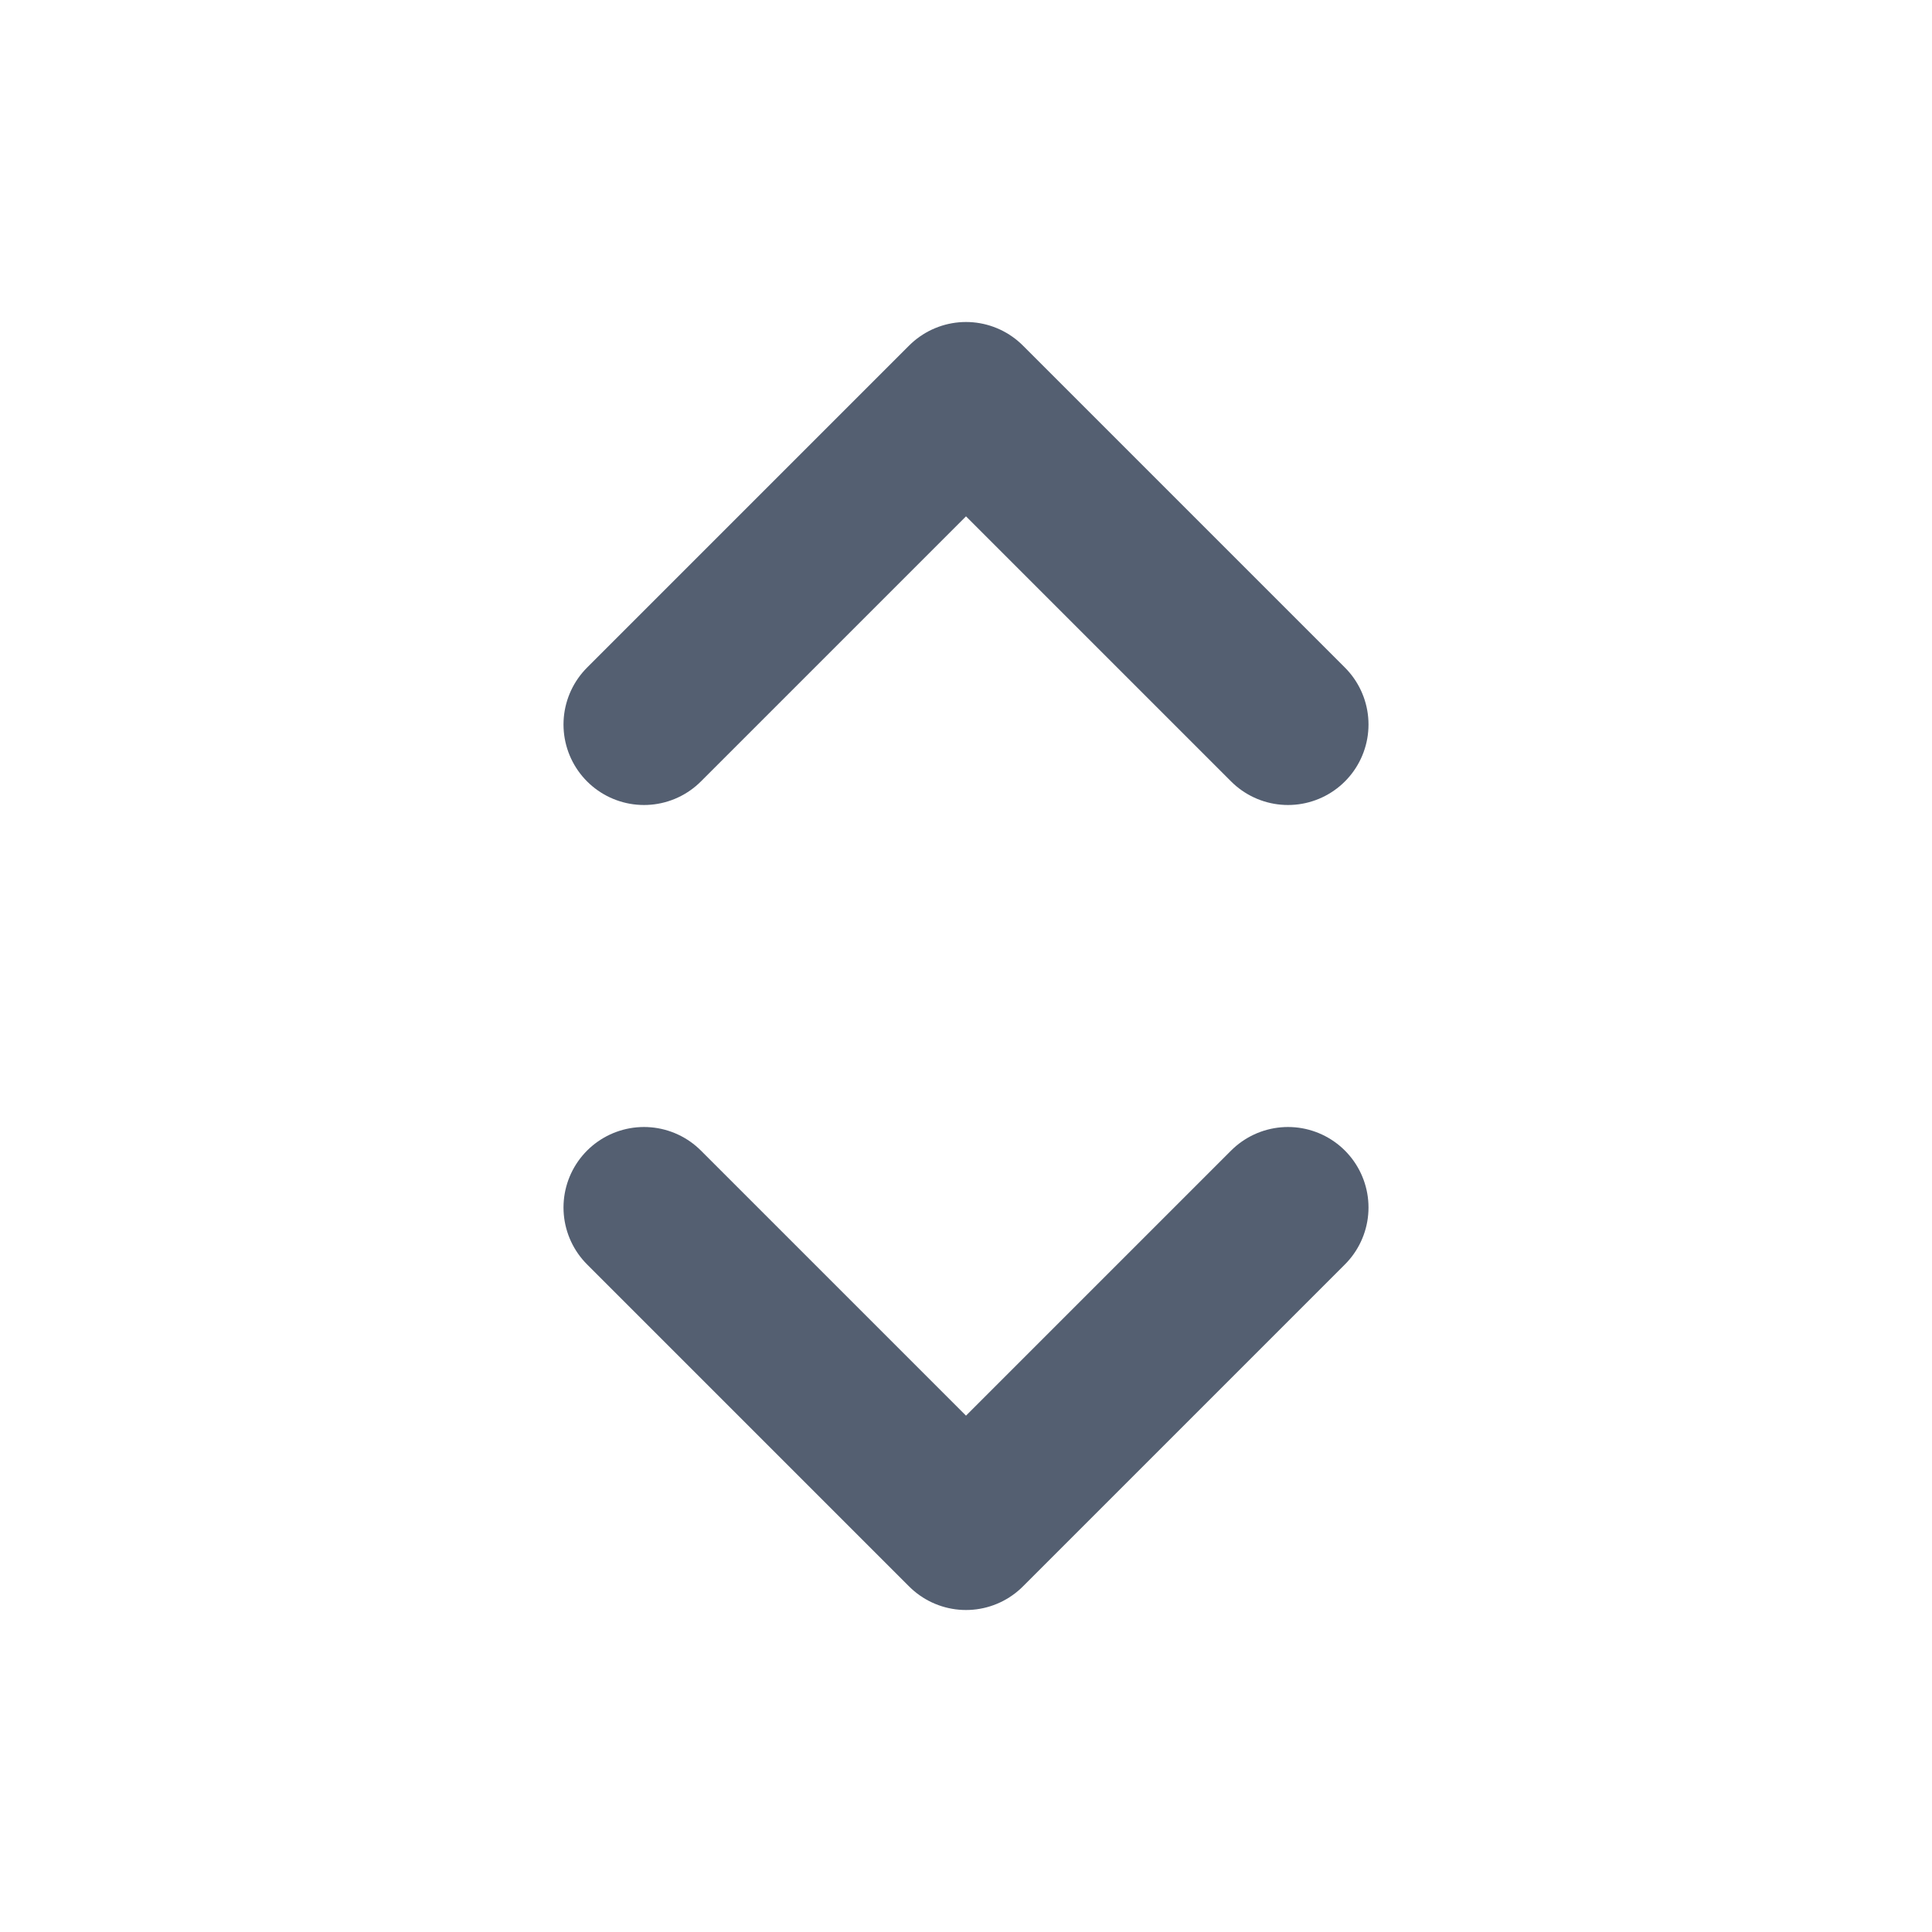
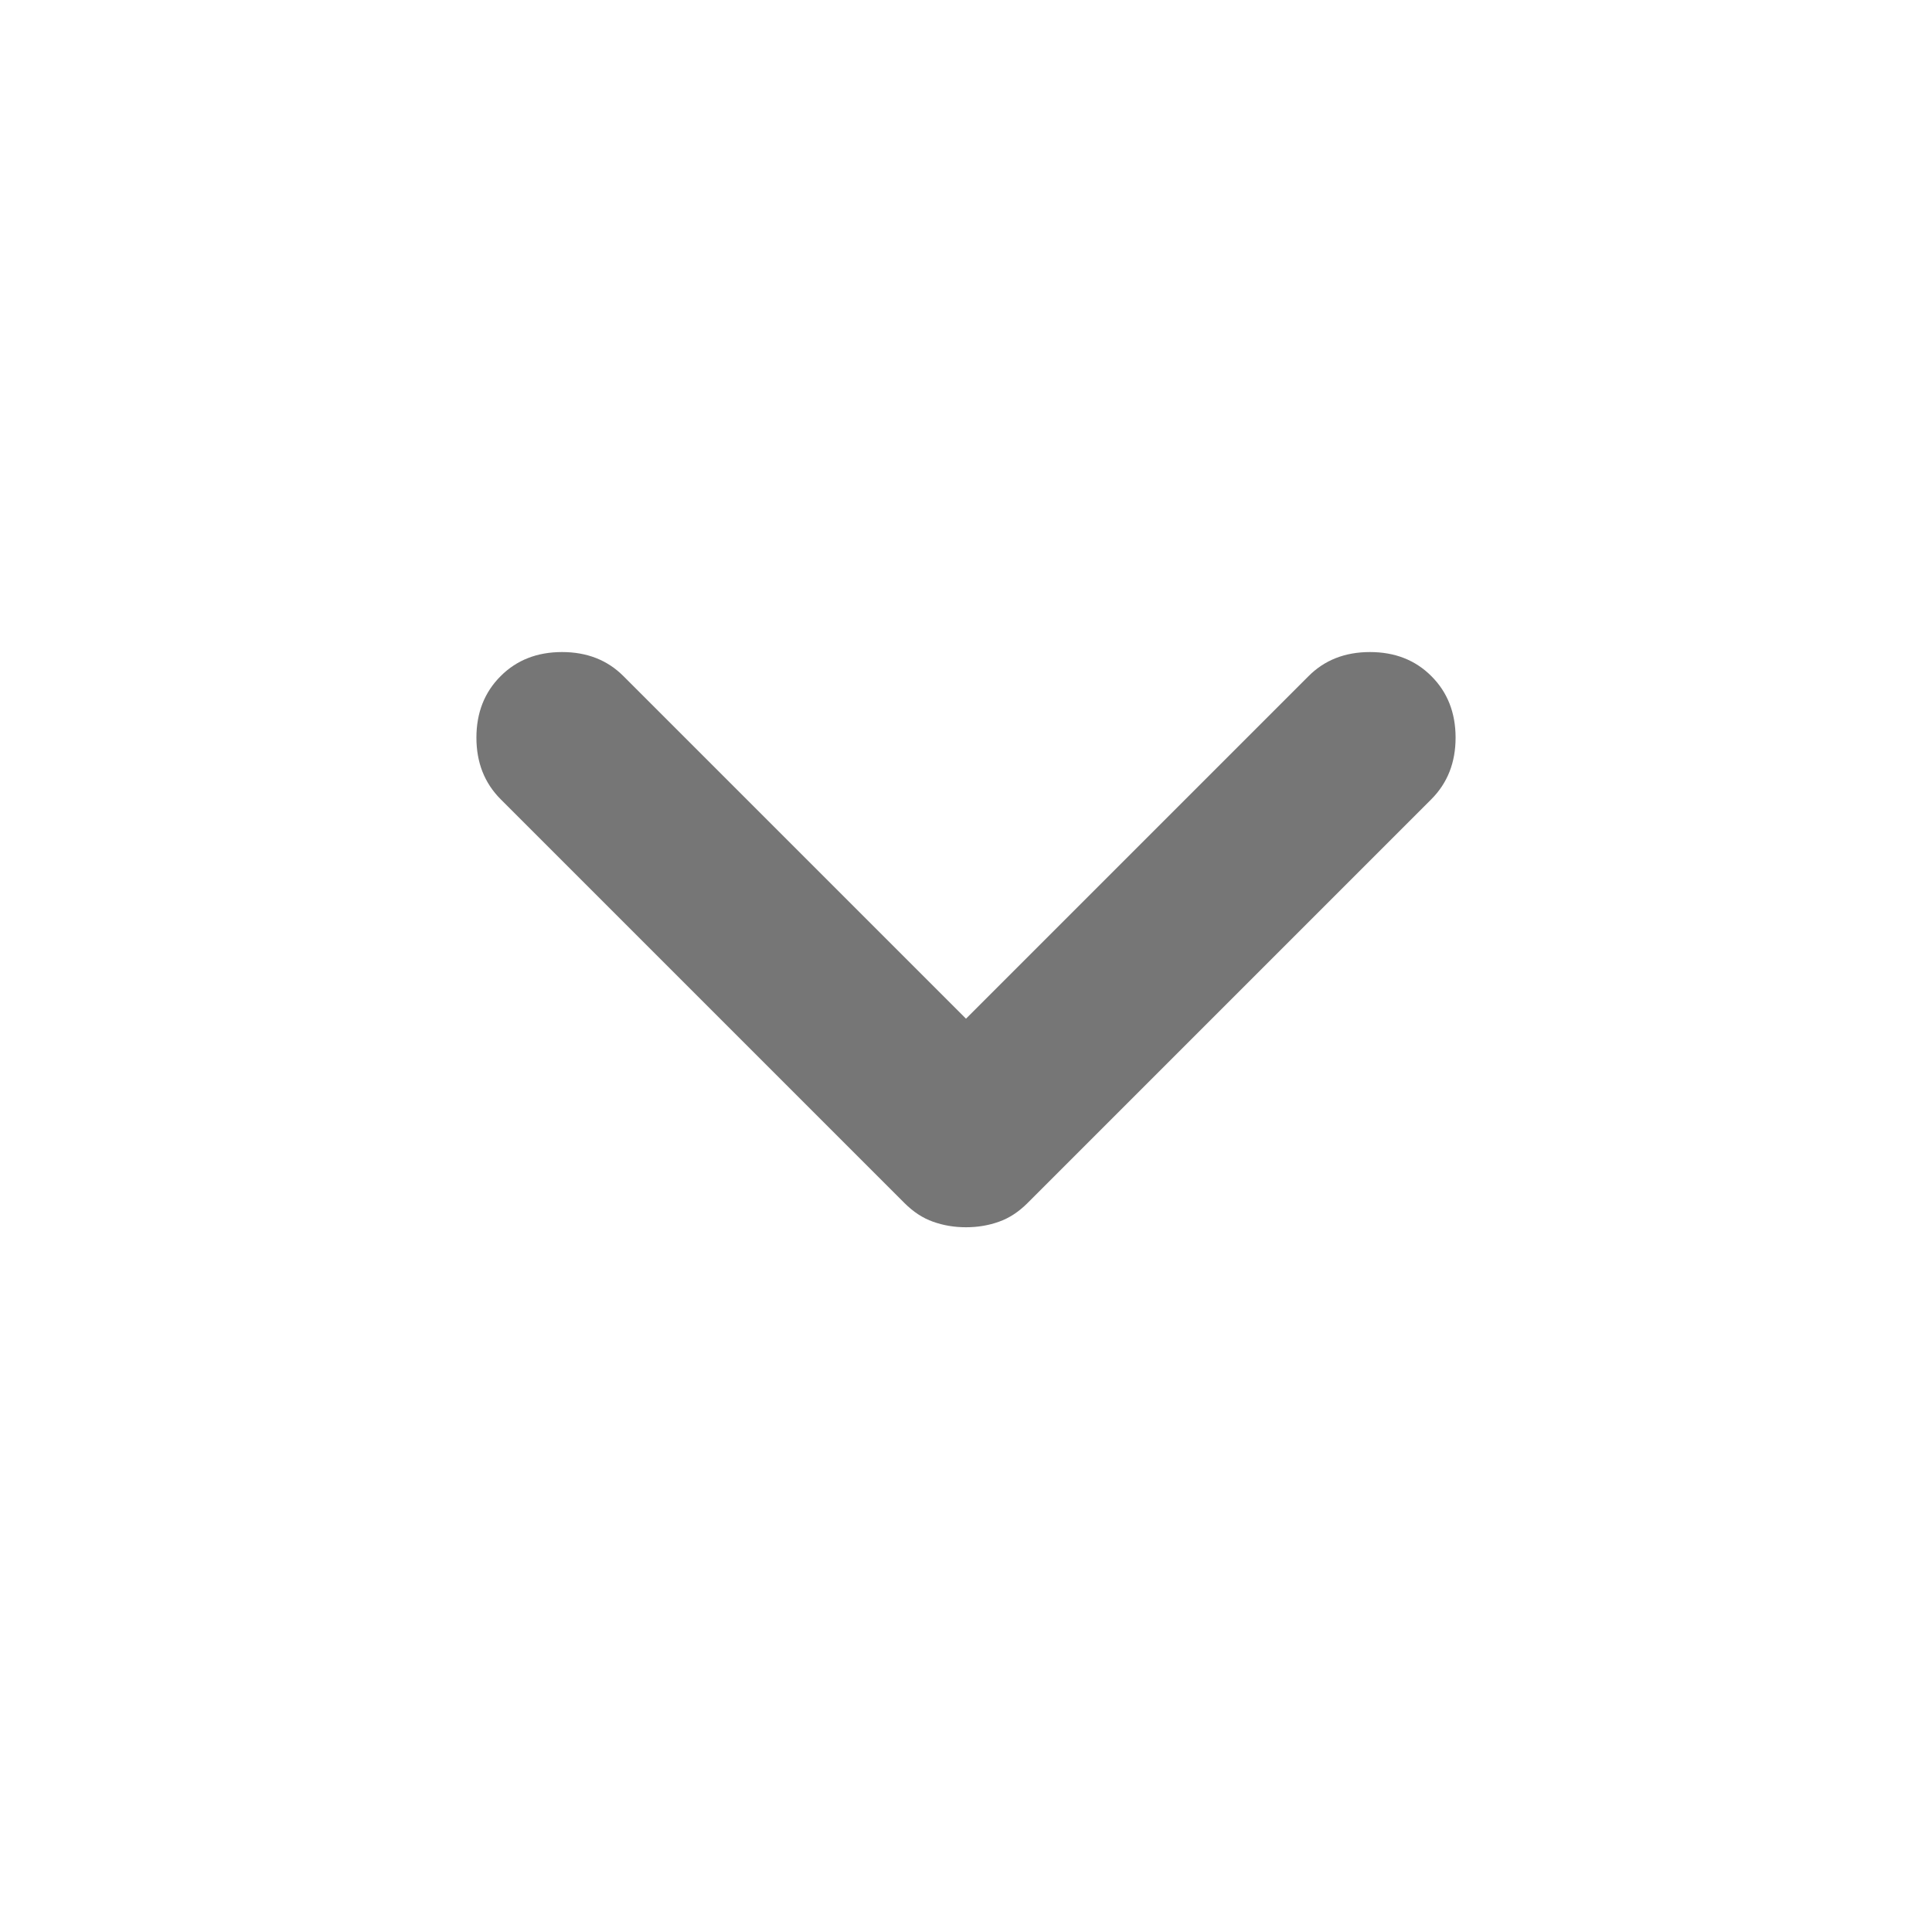
- <svg xmlns="http://www.w3.org/2000/svg" width="24" height="24" viewBox="0 0 24 24" fill="none">
-   <path d="M8 9L12 5L16 9M16 15L12 19L8 15" stroke="#545F71" stroke-width="2" stroke-linecap="round" stroke-linejoin="round" />
+ <svg xmlns="http://www.w3.org/2000/svg" width="22" height="22" viewBox="0 0 22 22" fill="none">
+   <mask id="mask0_2778_183" style="mask-type:alpha" maskUnits="userSpaceOnUse" x="-1" y="-1" width="24" height="24">
+     <rect x="-1" y="-1" width="24" height="24" fill="#D9D9D9" />
+   </mask>
+   <g mask="url(#mask0_2778_183)">
+     <path d="M11 13.975C10.867 13.975 10.742 13.954 10.625 13.912C10.508 13.871 10.4 13.8 10.3 13.7L5.7 9.1C5.517 8.916 5.425 8.683 5.425 8.4C5.425 8.116 5.517 7.883 5.7 7.7C5.883 7.516 6.117 7.425 6.4 7.425C6.683 7.425 6.917 7.516 7.1 7.7L11 11.6L14.9 7.7C15.083 7.516 15.317 7.425 15.6 7.425C15.883 7.425 16.117 7.516 16.3 7.7C16.483 7.883 16.575 8.116 16.575 8.4C16.575 8.683 16.483 8.916 16.3 9.1L11.7 13.7C11.6 13.8 11.492 13.871 11.375 13.912C11.258 13.954 11.133 13.975 11 13.975Z" fill="#767676" />
+   </g>
</svg>
